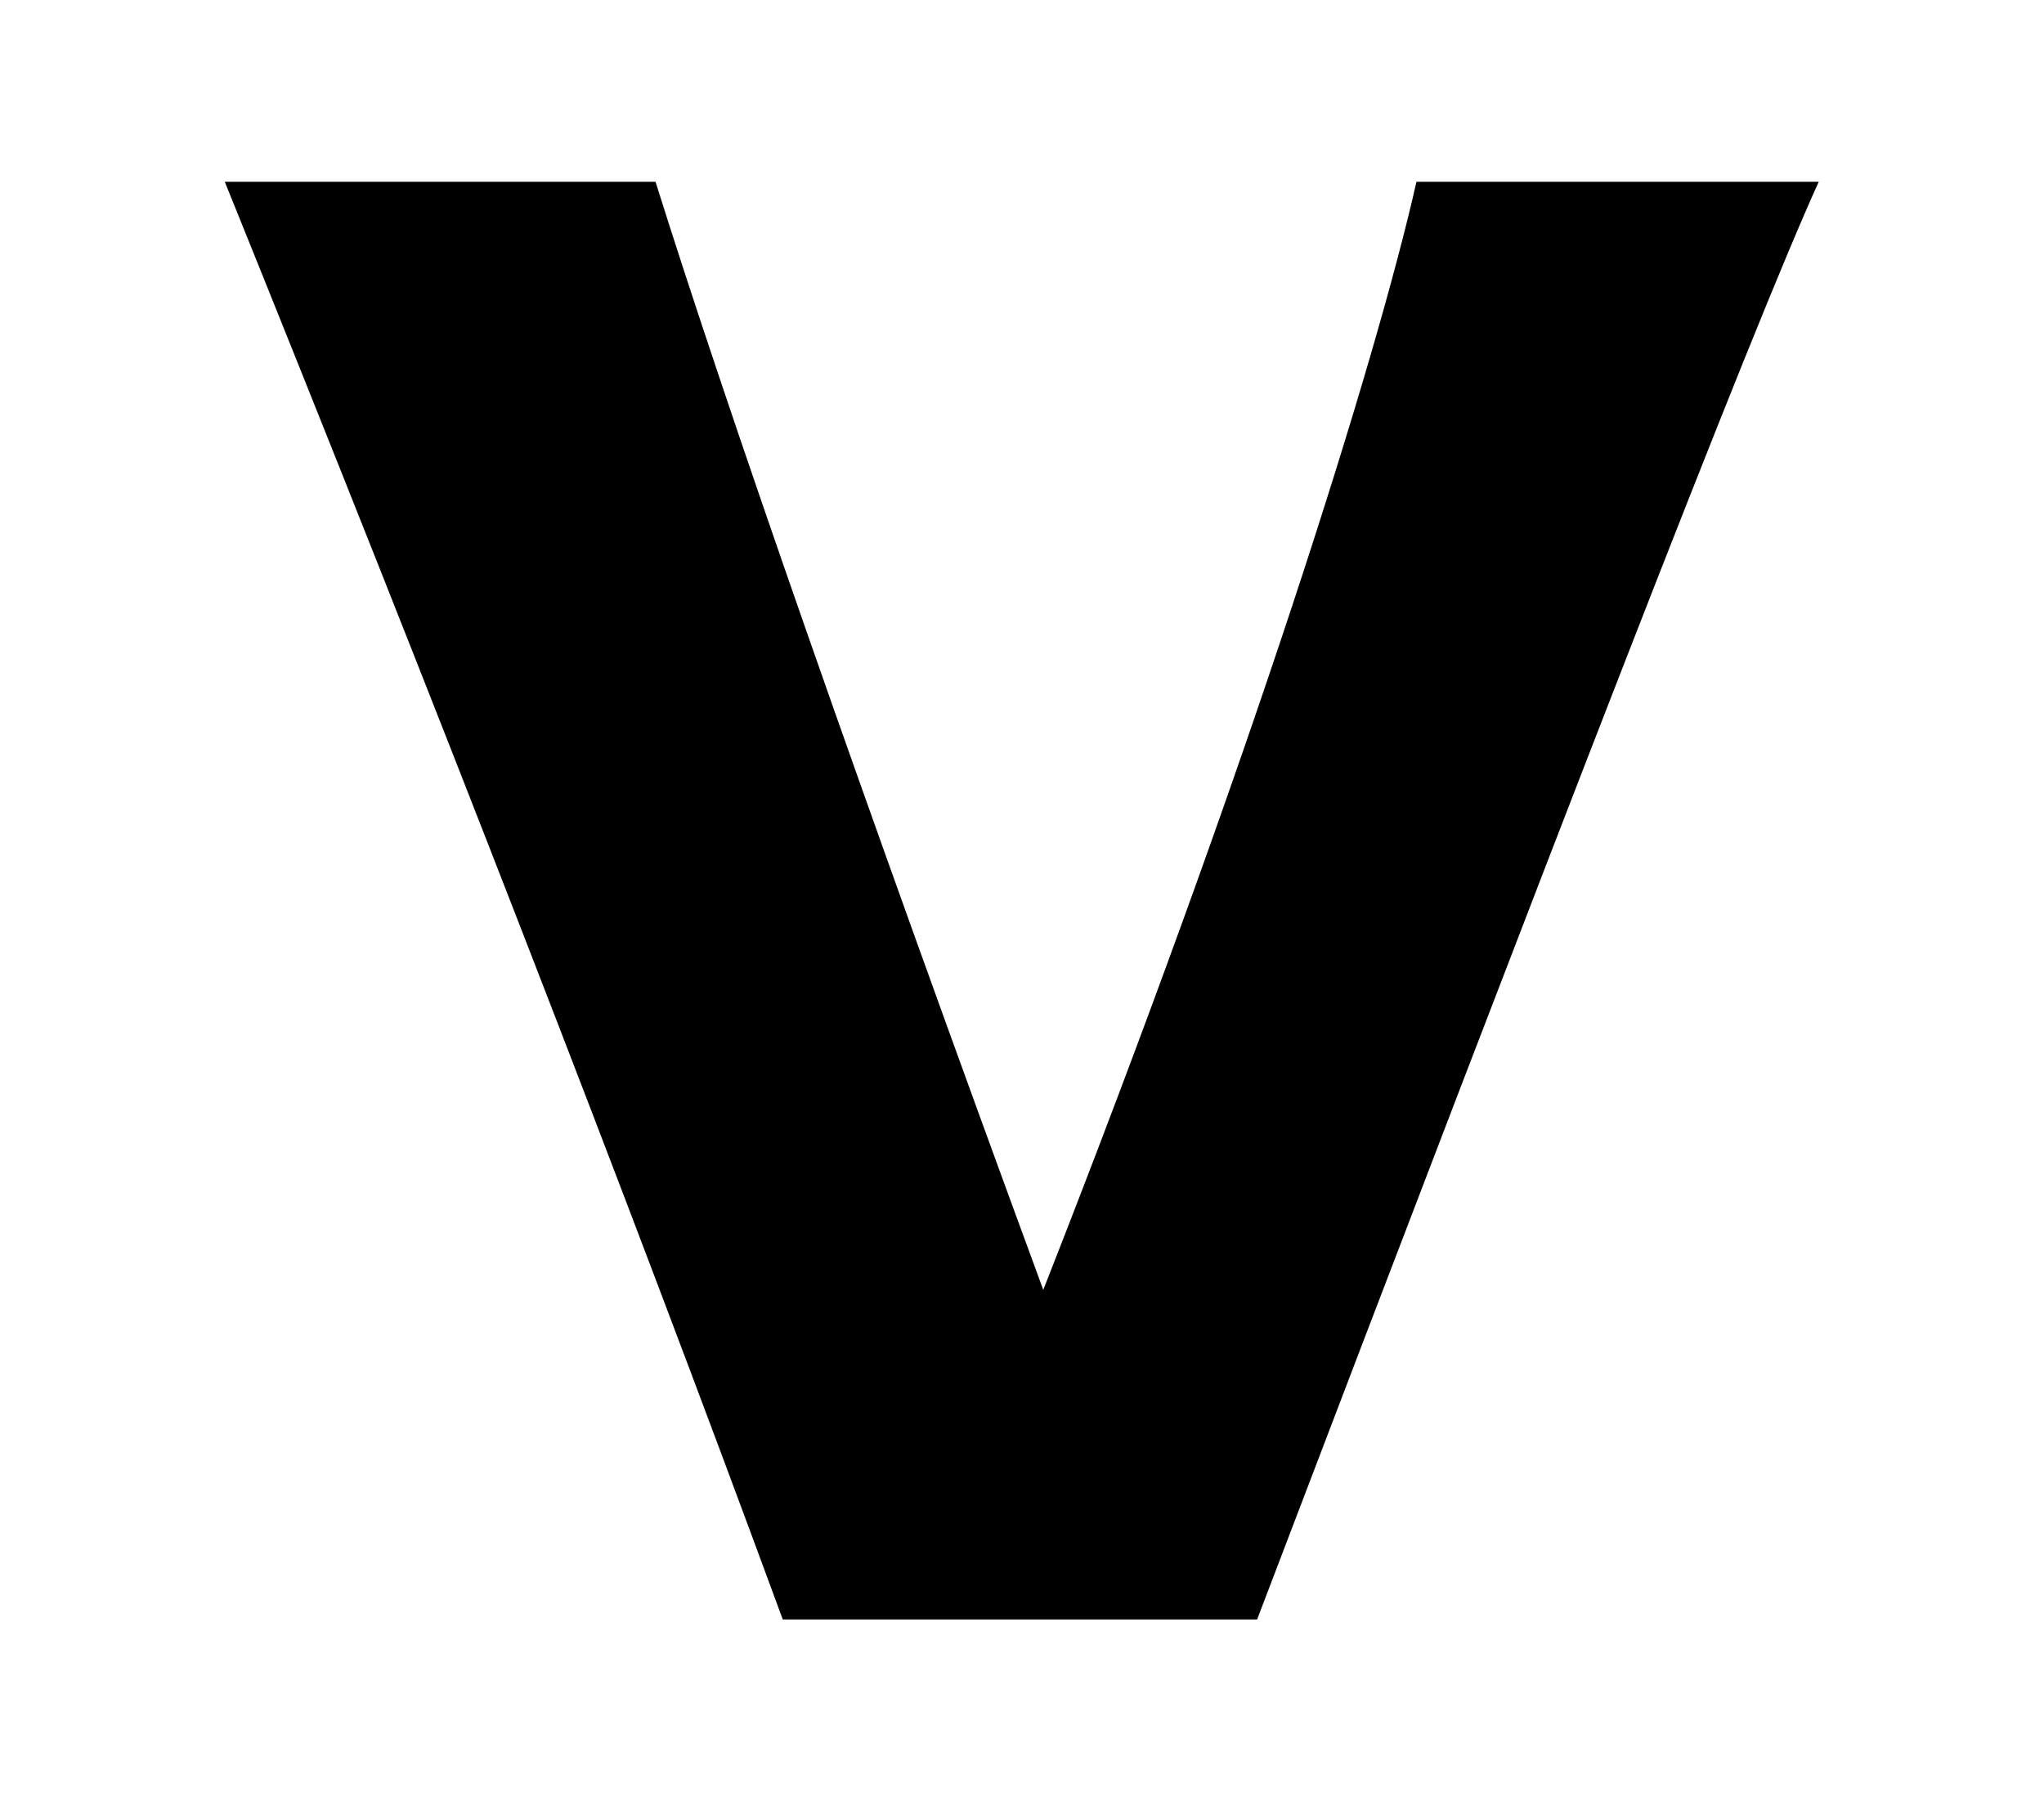
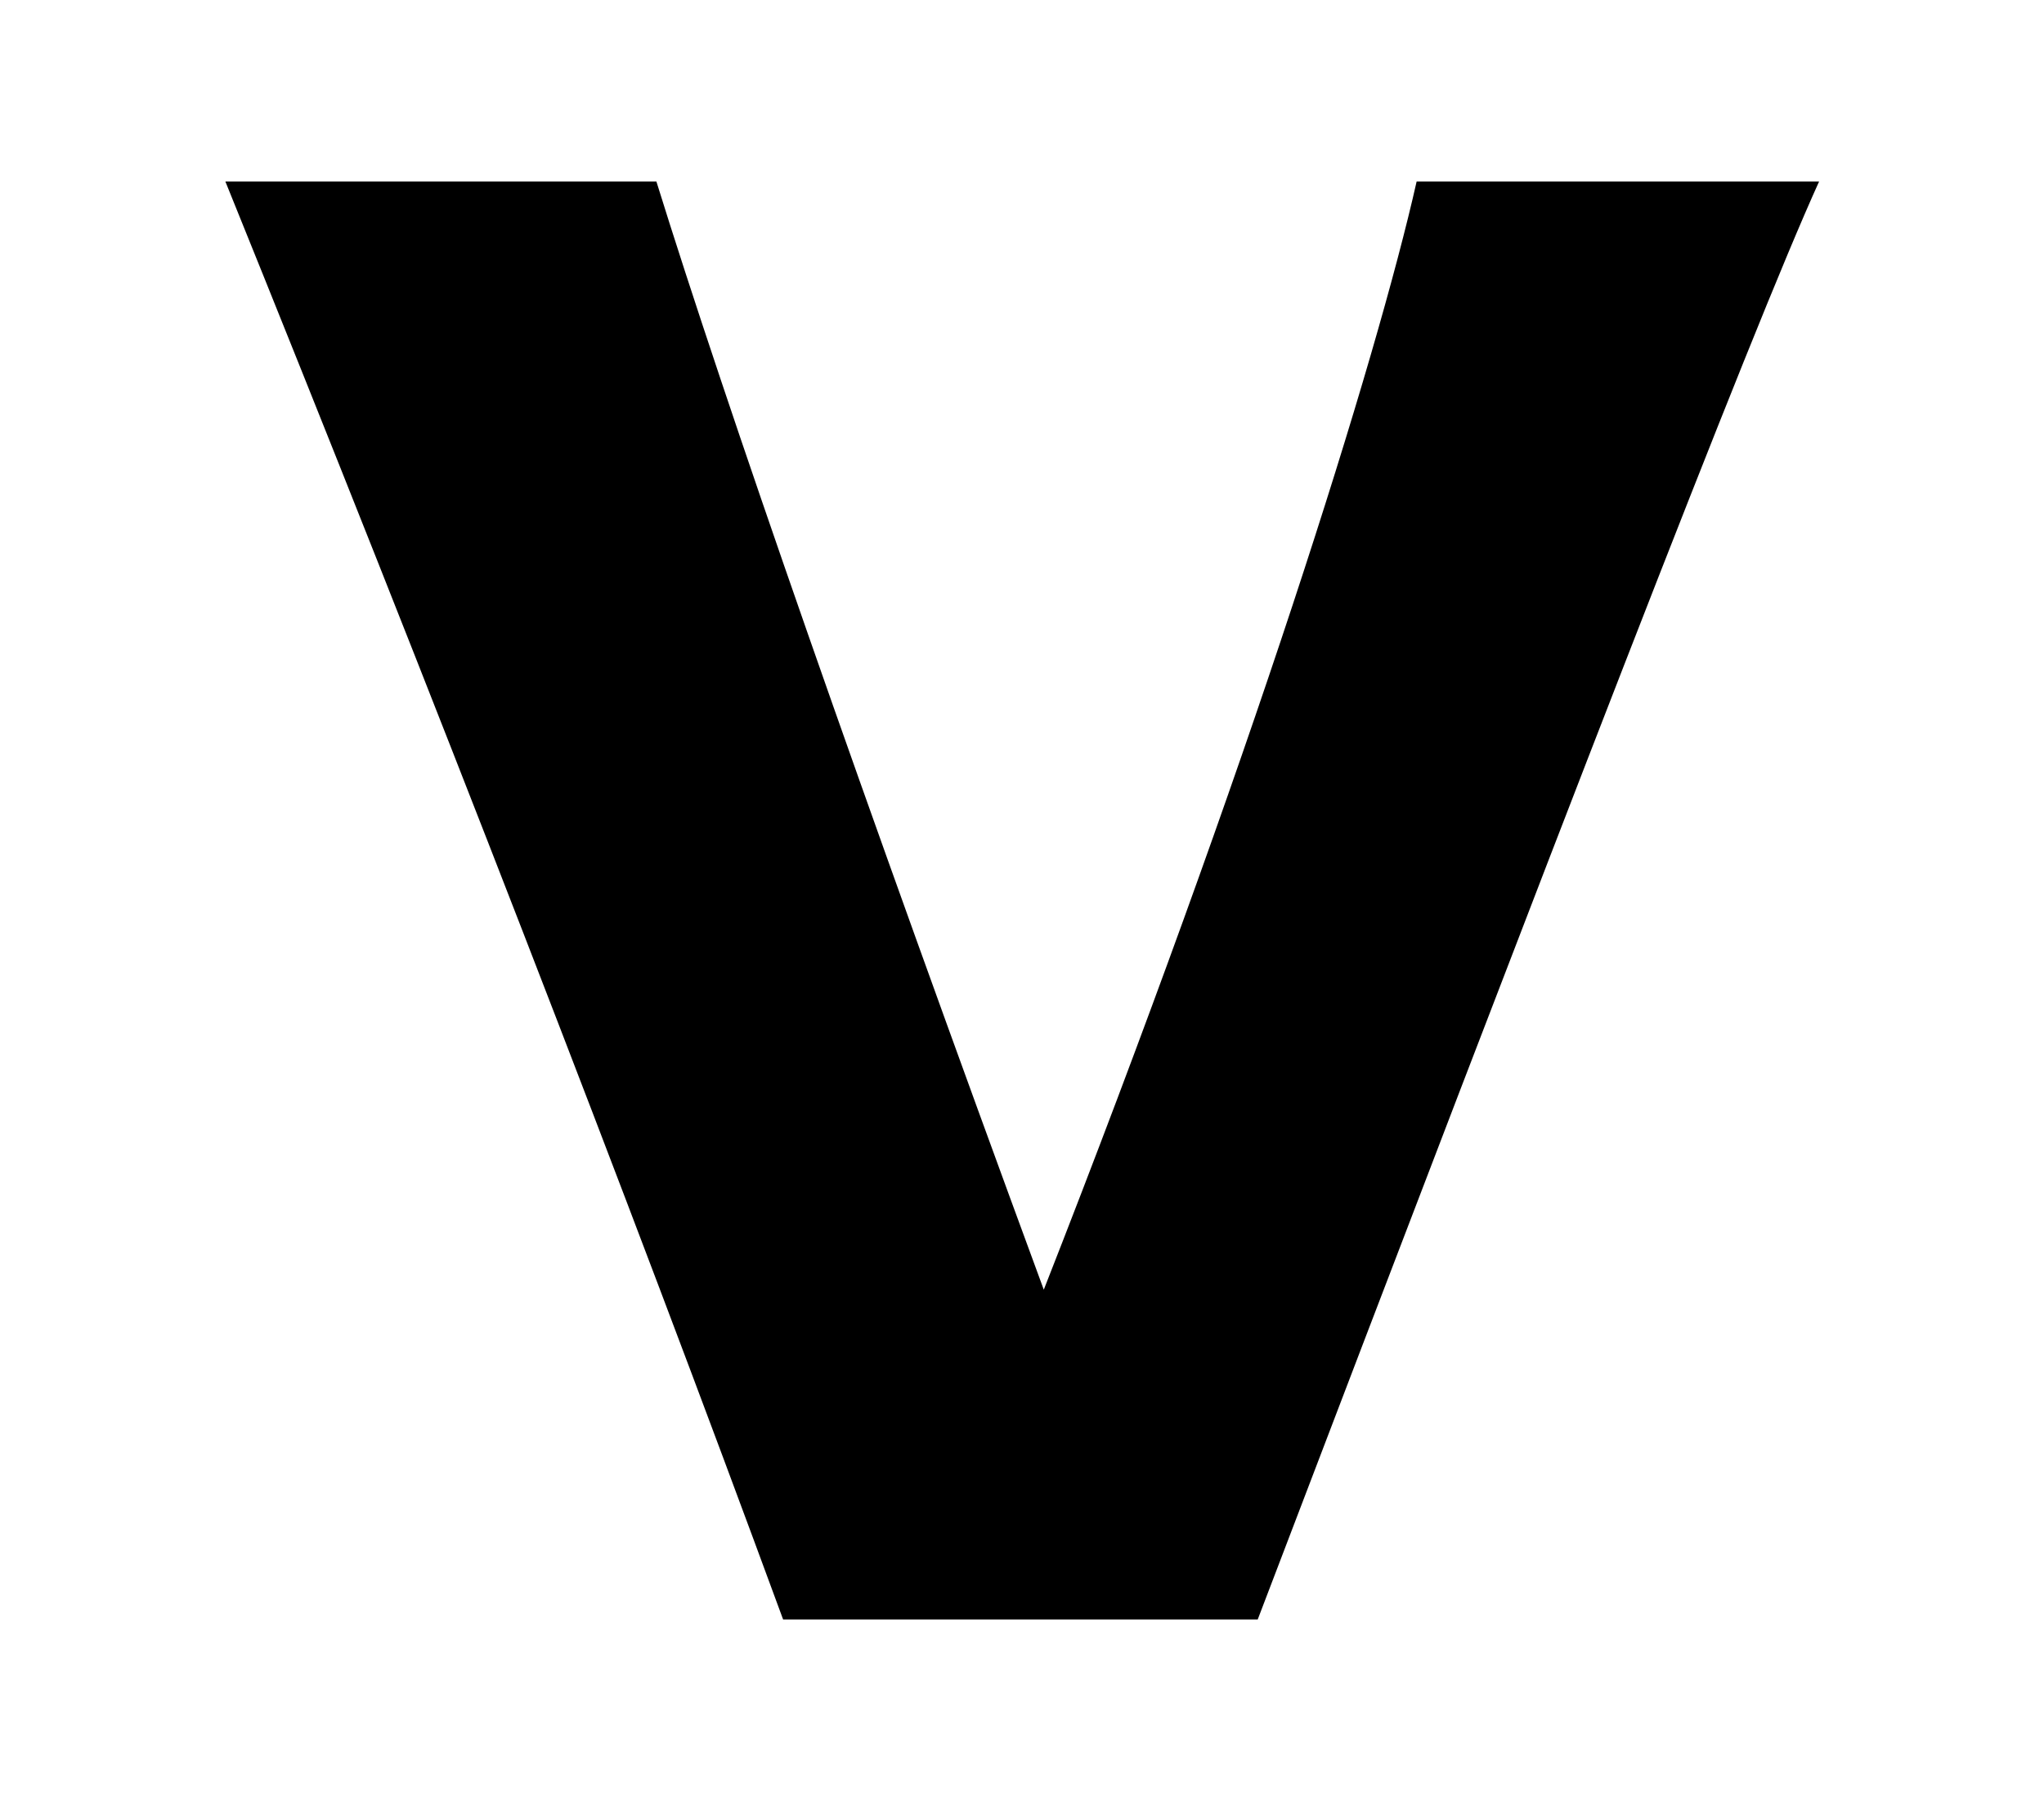
<svg xmlns="http://www.w3.org/2000/svg" xmlns:xlink="http://www.w3.org/1999/xlink" version="1.1" width="5.623pt" height="4.955pt" viewBox="-.5 -4.455 5.623 4.955">
  <defs>
-     <use id="g5-2435" xlink:href="#g2-2435" transform="scale(1.666667)" />
-     <path id="g2-2435" d="m2.038-2.373c-.066 .293-.275 .962-.616 1.829c-.299-.813-.526-1.465-.64-1.829h-.711c.341 .843 .664 1.674 .921 2.373h.783c.49-1.285 .813-2.122 .927-2.373h-.664z" />
+     <use id="g3-2435" xlink:href="#g1-2435" transform="scale(1.428571)" />
+     <path id="g1-2435" d="m2.378-2.769c-.077 .342-.321 1.123-.718 2.134c-.349-.948-.614-1.709-.746-2.134h-.83c.398 .983 .774 1.953 1.074 2.769h.914c.572-1.499 .948-2.476 1.081-2.769h-.774z" />
  </defs>
-   <g id="page18">
+   <g id="page16">
    <g fill="currentColor">
-       <use x="0" y="0" xlink:href="#g5-2435" />
+       <use x="0" y="0" xlink:href="#g3-2435" />
    </g>
  </g>
</svg>
